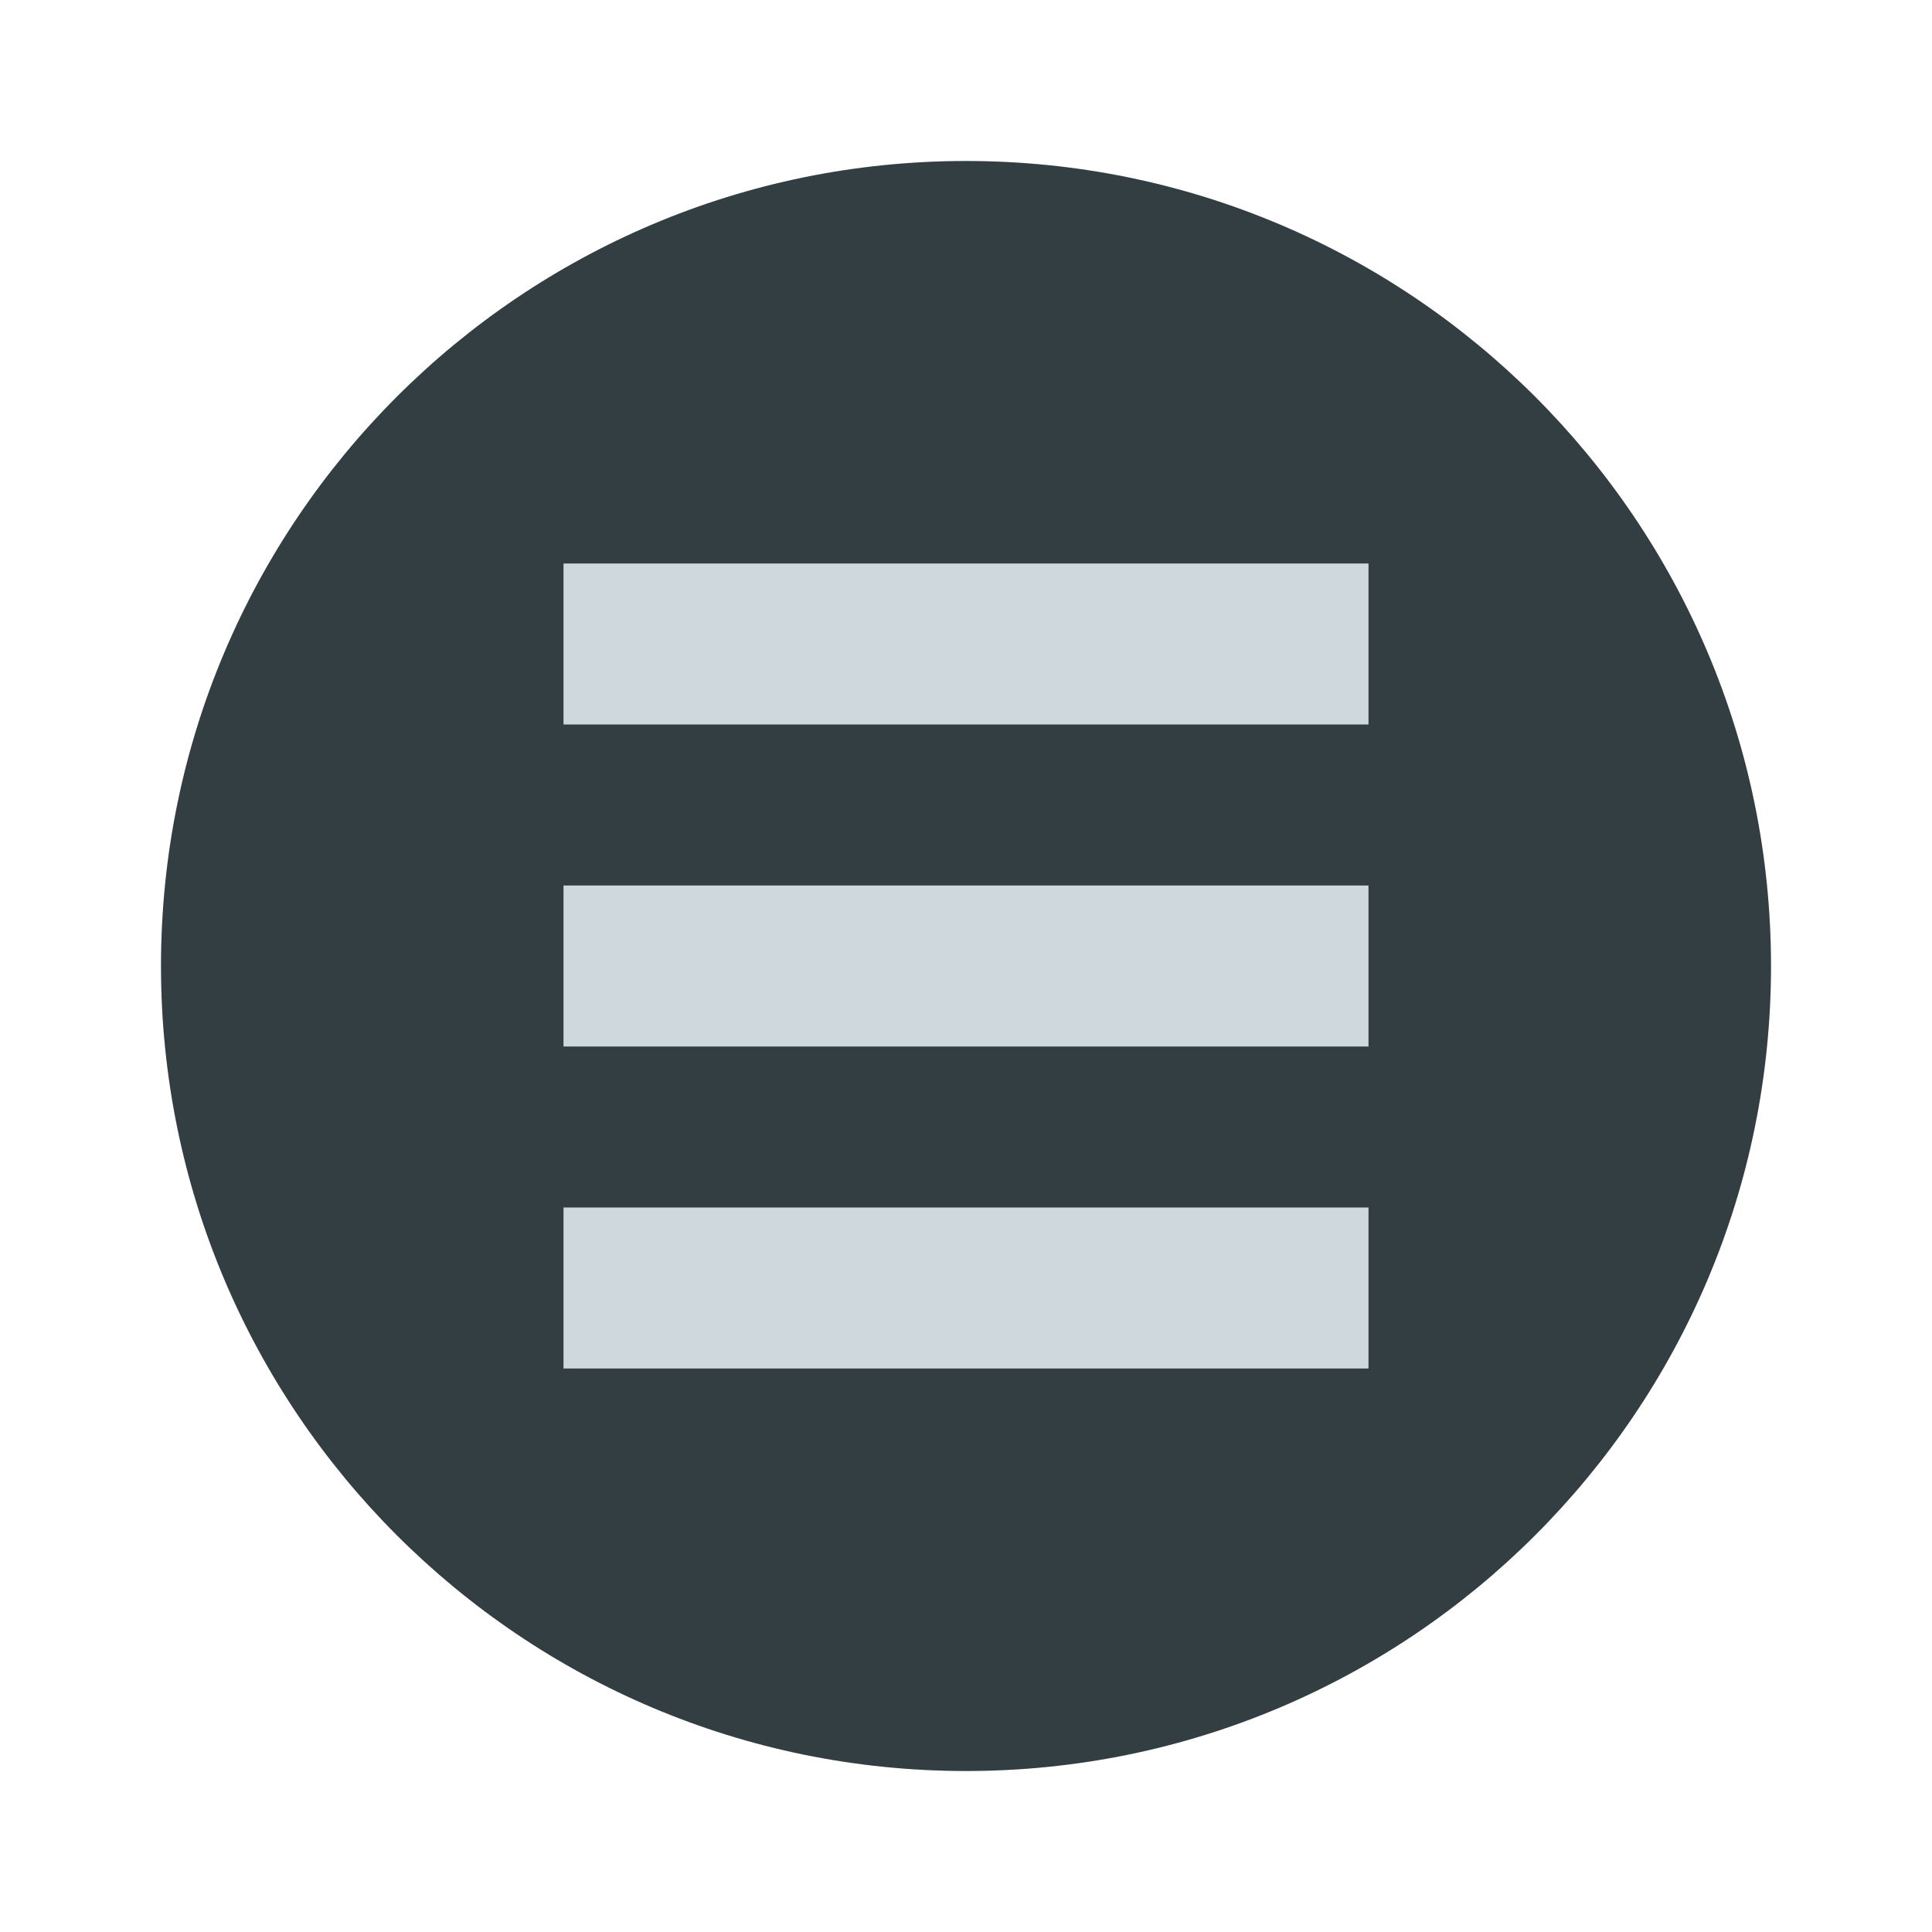
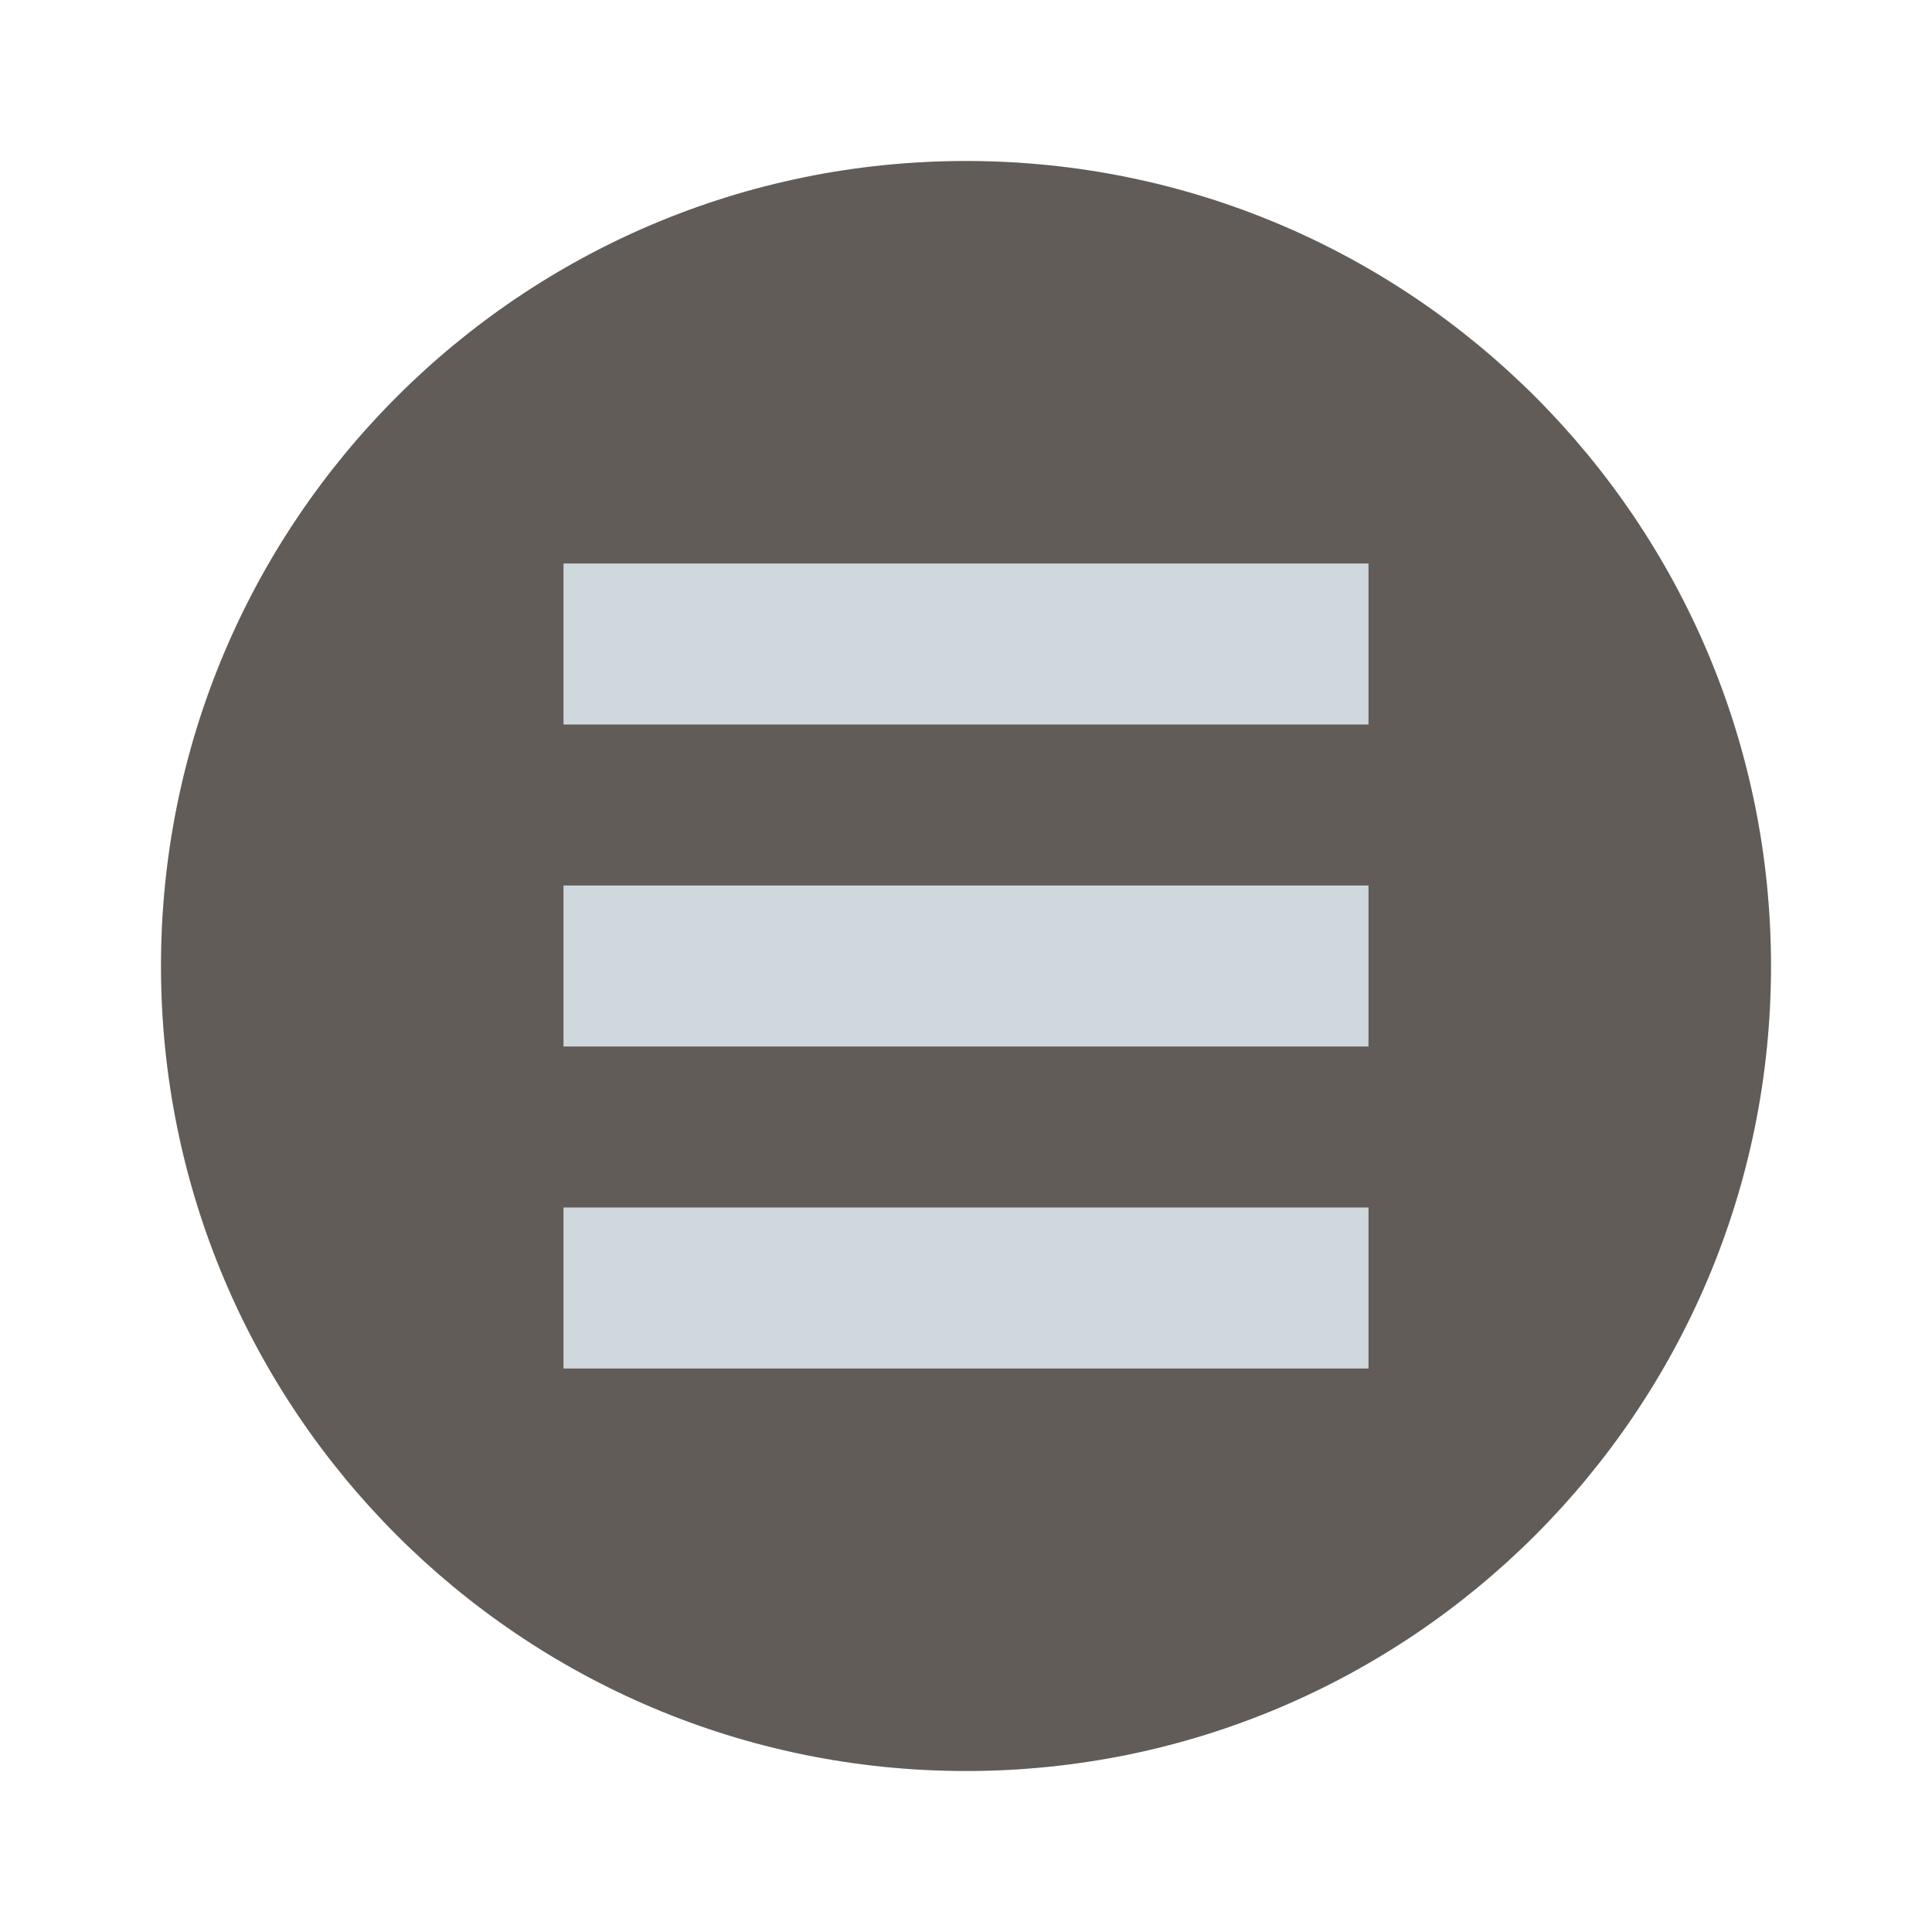
<svg xmlns="http://www.w3.org/2000/svg" width="24" height="24" viewBox="0 0 24 24" id="svg4747" version="1.1">
  <defs id="defs4749" />
  <g id="layer1" transform="translate(0,-1028.362)">
-     <circle style="opacity:1;fill:#222d32;fill-opacity:1;fill-rule:evenodd;stroke:none;stroke-width:2;stroke-linecap:butt;stroke-linejoin:round;stroke-miterlimit:4;stroke-dasharray:none;stroke-dashoffset:478.437;stroke-opacity:1" id="path4134" cx="12" cy="1040.362" r="10" />
+     <circle style="opacity:1;fill:#574f4a;fill-opacity:1;fill-rule:evenodd;stroke:none;stroke-width:2;stroke-linecap:butt;stroke-linejoin:round;stroke-miterlimit:4;stroke-dasharray:none;stroke-dashoffset:478.437;stroke-opacity:1" id="path4134" cx="12" cy="1040.362" r="10" />
    <circle style="opacity:1;fill:#cfd8dc;fill-opacity:0.1;fill-rule:evenodd;stroke:none;stroke-width:9.605;stroke-linecap:butt;stroke-linejoin:round;stroke-miterlimit:4;stroke-dasharray:none;stroke-dashoffset:478.437;stroke-opacity:0.75" id="path5326" cx="12" cy="1040.362" r="10" />
    <rect style="opacity:1;fill:#cfd8dc;fill-opacity:1;fill-rule:evenodd;stroke:none;stroke-width:0;stroke-linecap:square;stroke-linejoin:round;stroke-miterlimit:4;stroke-dasharray:none;stroke-dashoffset:478.437;stroke-opacity:0.4" id="rect4737-7" width="10" height="2" x="7" y="1043.362" />
    <rect style="opacity:1;fill:#cfd8dc;fill-opacity:1;fill-rule:evenodd;stroke:none;stroke-width:0;stroke-linecap:square;stroke-linejoin:round;stroke-miterlimit:4;stroke-dasharray:none;stroke-dashoffset:478.437;stroke-opacity:0.4" id="rect4737-7-8" width="10" height="2" x="7" y="1039.362" />
    <rect style="opacity:1;fill:#cfd8dc;fill-opacity:1;fill-rule:evenodd;stroke:none;stroke-width:0;stroke-linecap:square;stroke-linejoin:round;stroke-miterlimit:4;stroke-dasharray:none;stroke-dashoffset:478.437;stroke-opacity:0.4" id="rect4737-7-8-1" width="10" height="2" x="7" y="1035.362" />
  </g>
</svg>
